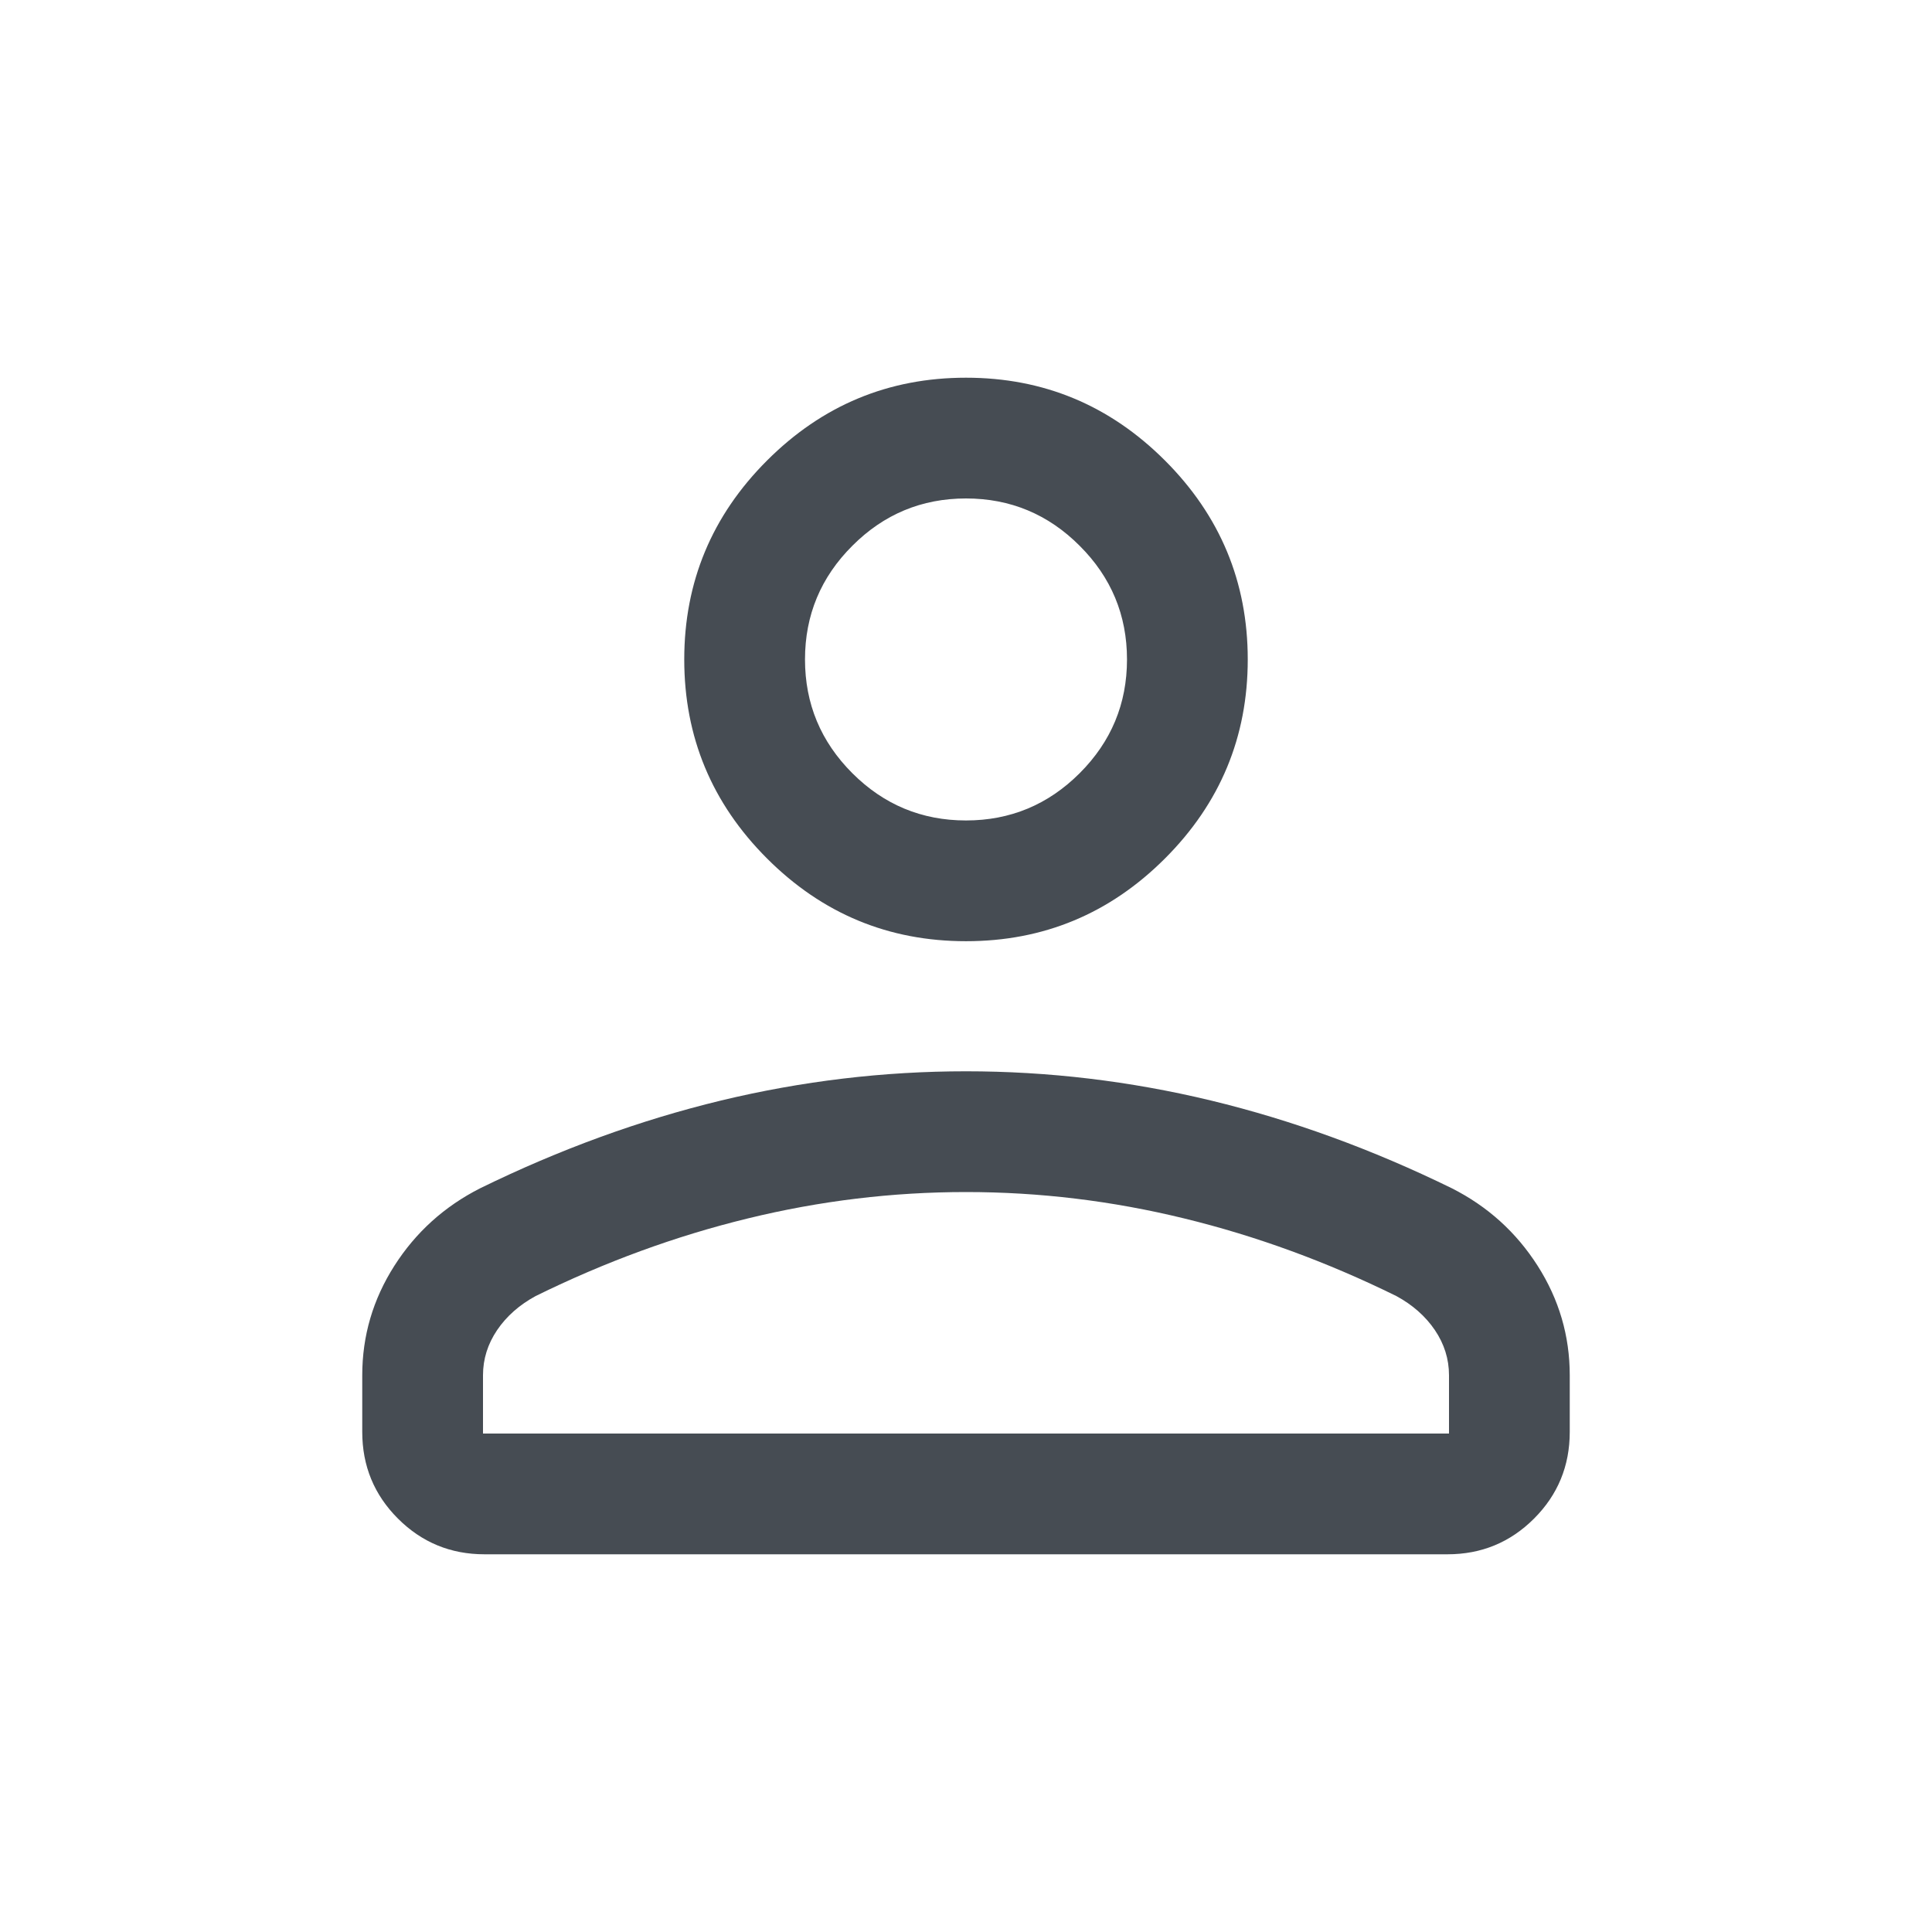
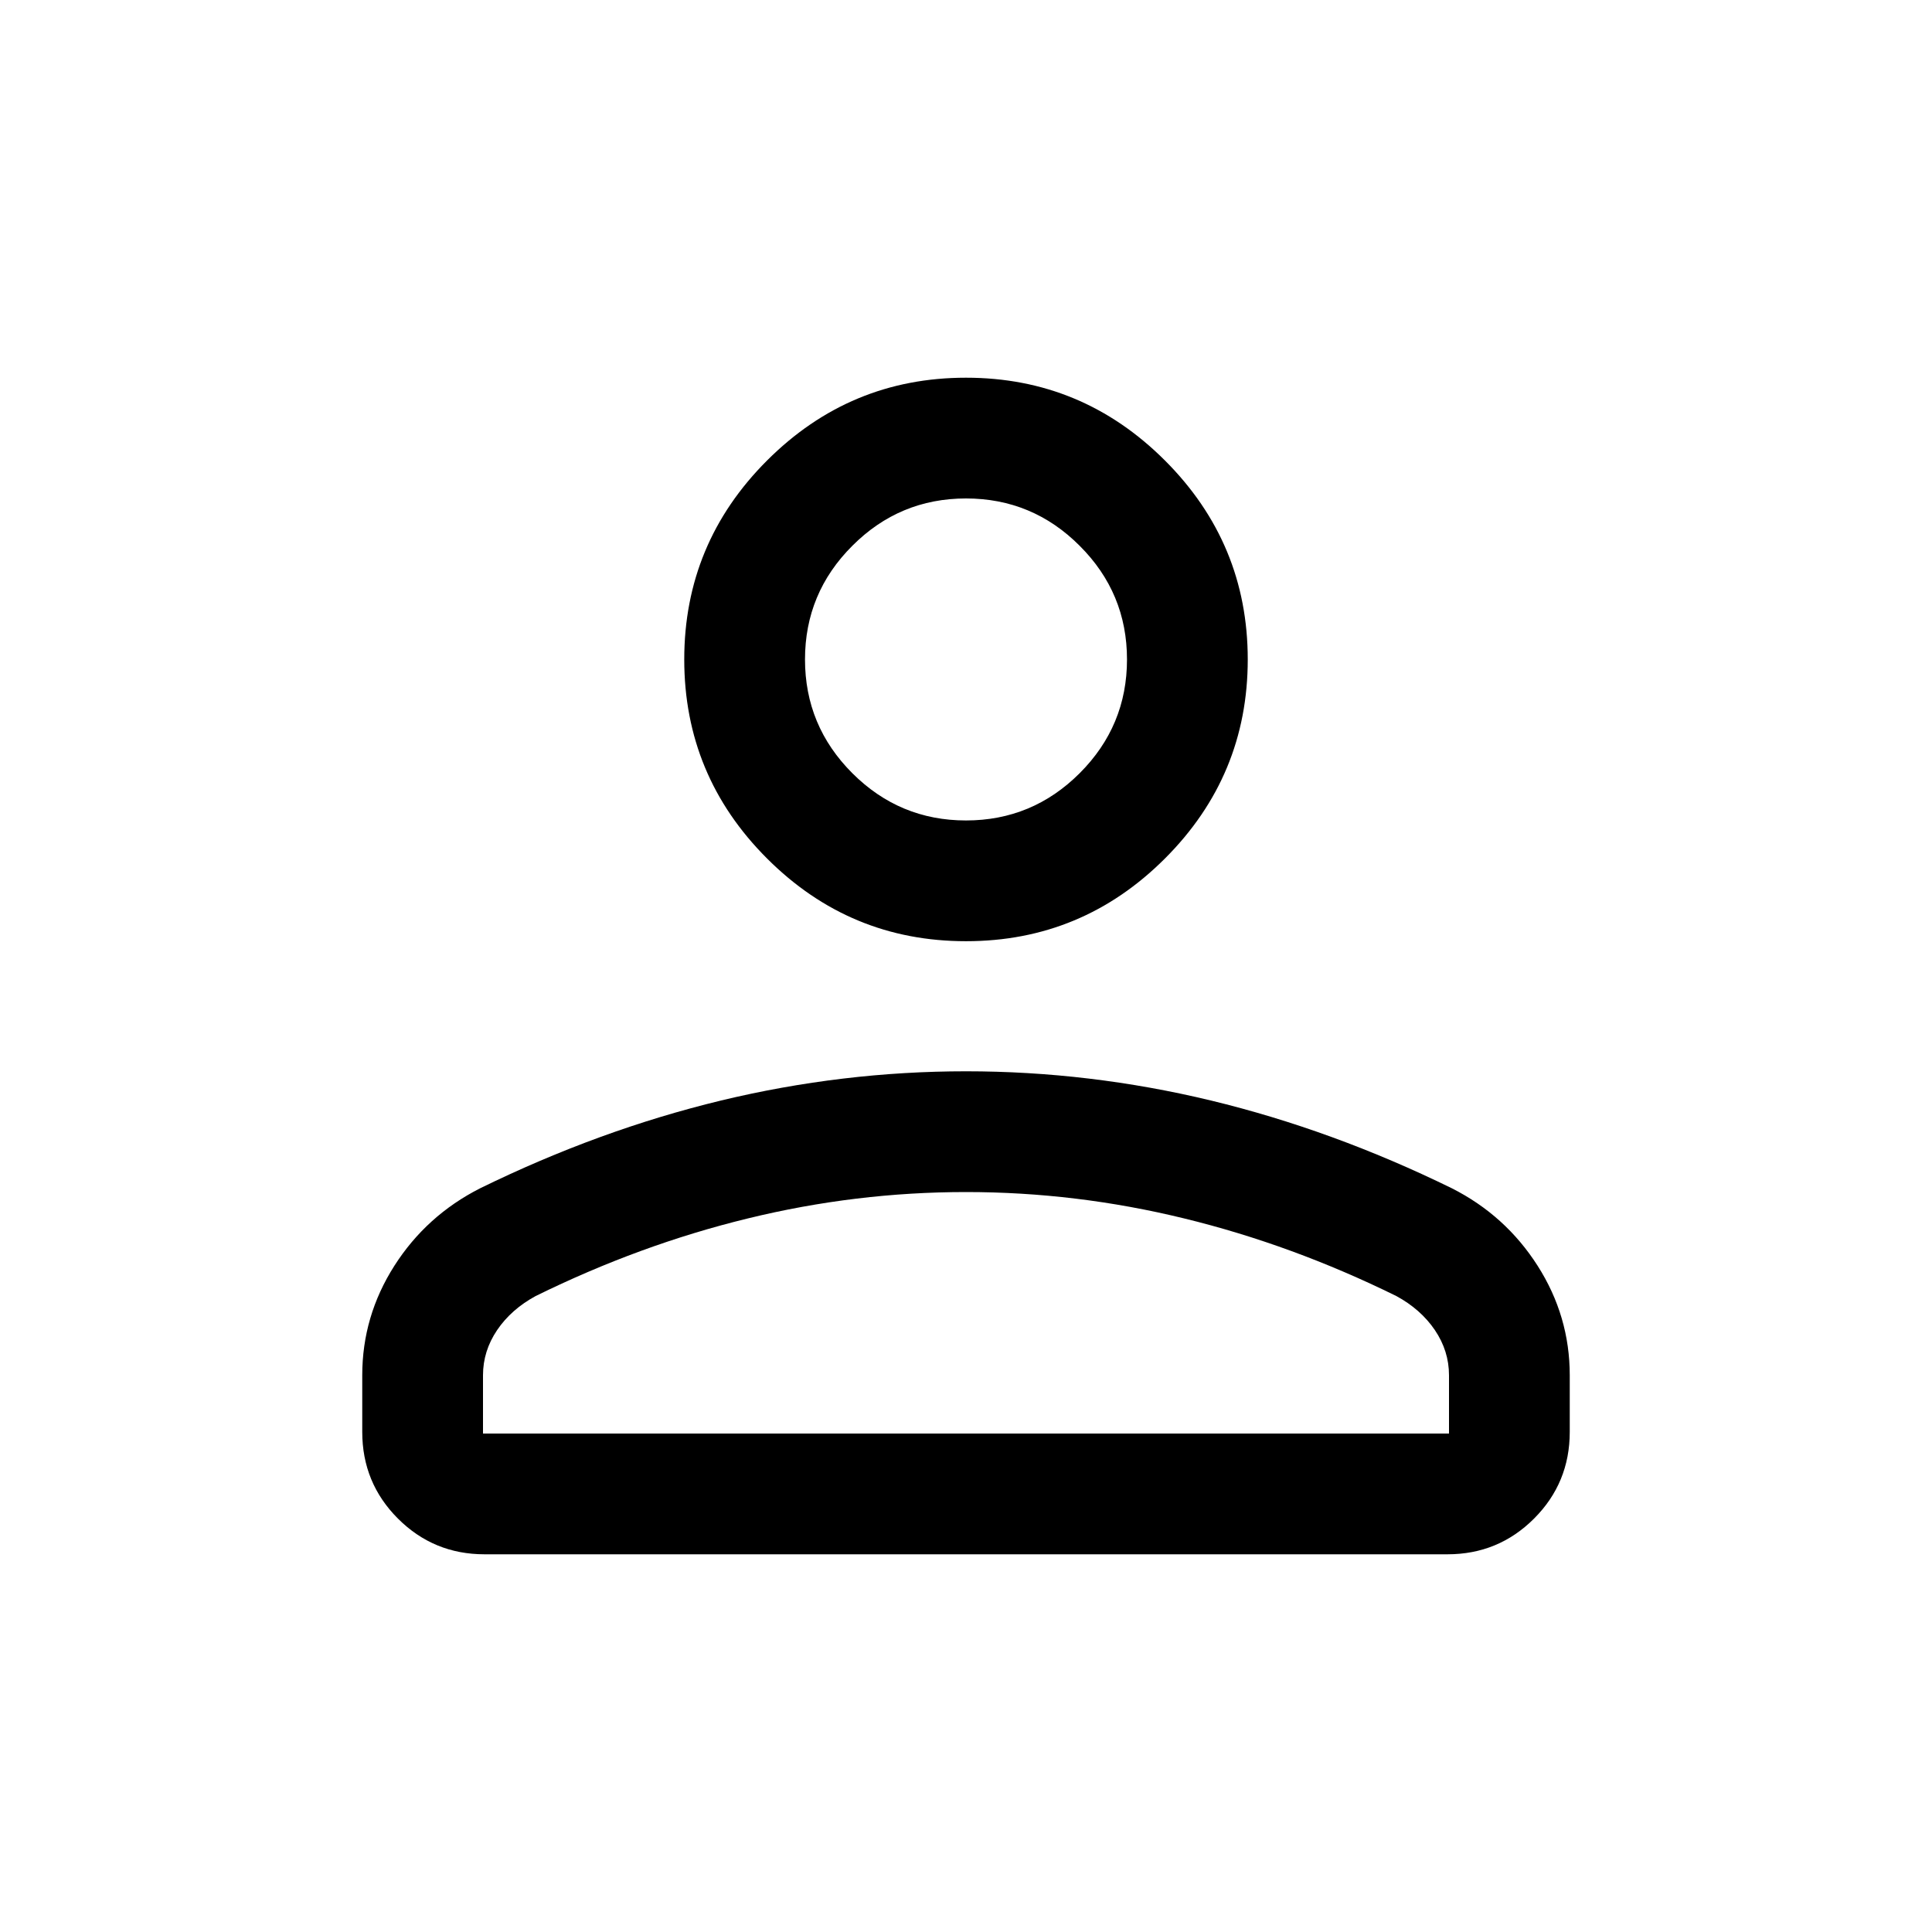
- <svg xmlns="http://www.w3.org/2000/svg" width="24" height="24" viewBox="0 0 24 24" fill="none">
+ <svg xmlns="http://www.w3.org/2000/svg" viewBox="0 0 24 24" fill="none">
  <mask id="mask0_1195_9175" style="mask-type:alpha" maskUnits="userSpaceOnUse" x="0" y="0" width="24" height="24">
    <rect width="24" height="24" fill="#D9D9D9" />
  </mask>
  <g mask="url(#mask0_1195_9175)">
-     <path d="M12 11.692C11.037 11.692 10.214 11.35 9.528 10.664C8.843 9.979 8.5 9.155 8.5 8.192C8.5 7.23 8.843 6.406 9.528 5.721C10.214 5.035 11.037 4.692 12 4.692C12.963 4.692 13.786 5.035 14.472 5.721C15.157 6.406 15.5 7.23 15.5 8.192C15.5 9.155 15.157 9.979 14.472 10.664C13.786 11.35 12.963 11.692 12 11.692ZM4.5 17.788V17.084C4.5 16.595 4.633 16.141 4.899 15.724C5.165 15.307 5.521 14.986 5.965 14.761C6.954 14.277 7.951 13.914 8.957 13.671C9.963 13.429 10.977 13.308 12 13.308C13.023 13.308 14.037 13.429 15.043 13.671C16.049 13.914 17.046 14.277 18.035 14.761C18.48 14.986 18.835 15.307 19.101 15.724C19.367 16.141 19.5 16.595 19.5 17.084V17.788C19.5 18.21 19.352 18.569 19.057 18.864C18.761 19.16 18.403 19.308 17.981 19.308H6.019C5.597 19.308 5.239 19.16 4.943 18.864C4.648 18.569 4.5 18.21 4.5 17.788ZM6 17.808H18V17.084C18 16.882 17.941 16.695 17.824 16.522C17.707 16.35 17.547 16.209 17.346 16.1C16.485 15.676 15.606 15.354 14.711 15.136C13.815 14.917 12.912 14.808 12 14.808C11.088 14.808 10.185 14.917 9.289 15.136C8.394 15.354 7.515 15.676 6.654 16.1C6.453 16.209 6.293 16.35 6.176 16.522C6.059 16.695 6 16.882 6 17.084V17.808ZM12 10.192C12.55 10.192 13.021 9.996 13.412 9.605C13.804 9.213 14 8.742 14 8.192C14 7.642 13.804 7.171 13.412 6.78C13.021 6.388 12.55 6.192 12 6.192C11.45 6.192 10.979 6.388 10.588 6.78C10.196 7.171 10 7.642 10 8.192C10 8.742 10.196 9.213 10.588 9.605C10.979 9.996 11.45 10.192 12 10.192Z" fill="#464C53" />
+     <path d="M12 11.692C11.037 11.692 10.214 11.35 9.528 10.664C8.843 9.979 8.5 9.155 8.5 8.192C8.5 7.23 8.843 6.406 9.528 5.721C10.214 5.035 11.037 4.692 12 4.692C12.963 4.692 13.786 5.035 14.472 5.721C15.157 6.406 15.5 7.23 15.5 8.192C15.5 9.155 15.157 9.979 14.472 10.664C13.786 11.35 12.963 11.692 12 11.692ZM4.5 17.788V17.084C4.5 16.595 4.633 16.141 4.899 15.724C5.165 15.307 5.521 14.986 5.965 14.761C6.954 14.277 7.951 13.914 8.957 13.671C9.963 13.429 10.977 13.308 12 13.308C13.023 13.308 14.037 13.429 15.043 13.671C16.049 13.914 17.046 14.277 18.035 14.761C18.48 14.986 18.835 15.307 19.101 15.724C19.367 16.141 19.5 16.595 19.5 17.084V17.788C19.5 18.21 19.352 18.569 19.057 18.864C18.761 19.16 18.403 19.308 17.981 19.308H6.019C5.597 19.308 5.239 19.16 4.943 18.864C4.648 18.569 4.5 18.21 4.5 17.788ZM6 17.808H18V17.084C18 16.882 17.941 16.695 17.824 16.522C17.707 16.35 17.547 16.209 17.346 16.1C16.485 15.676 15.606 15.354 14.711 15.136C13.815 14.917 12.912 14.808 12 14.808C11.088 14.808 10.185 14.917 9.289 15.136C8.394 15.354 7.515 15.676 6.654 16.1C6.453 16.209 6.293 16.35 6.176 16.522C6.059 16.695 6 16.882 6 17.084V17.808ZM12 10.192C12.55 10.192 13.021 9.996 13.412 9.605C13.804 9.213 14 8.742 14 8.192C14 7.642 13.804 7.171 13.412 6.78C13.021 6.388 12.55 6.192 12 6.192C11.45 6.192 10.979 6.388 10.588 6.78C10.196 7.171 10 7.642 10 8.192C10 8.742 10.196 9.213 10.588 9.605C10.979 9.996 11.45 10.192 12 10.192Z" fill="currentColor" />
  </g>
</svg>
